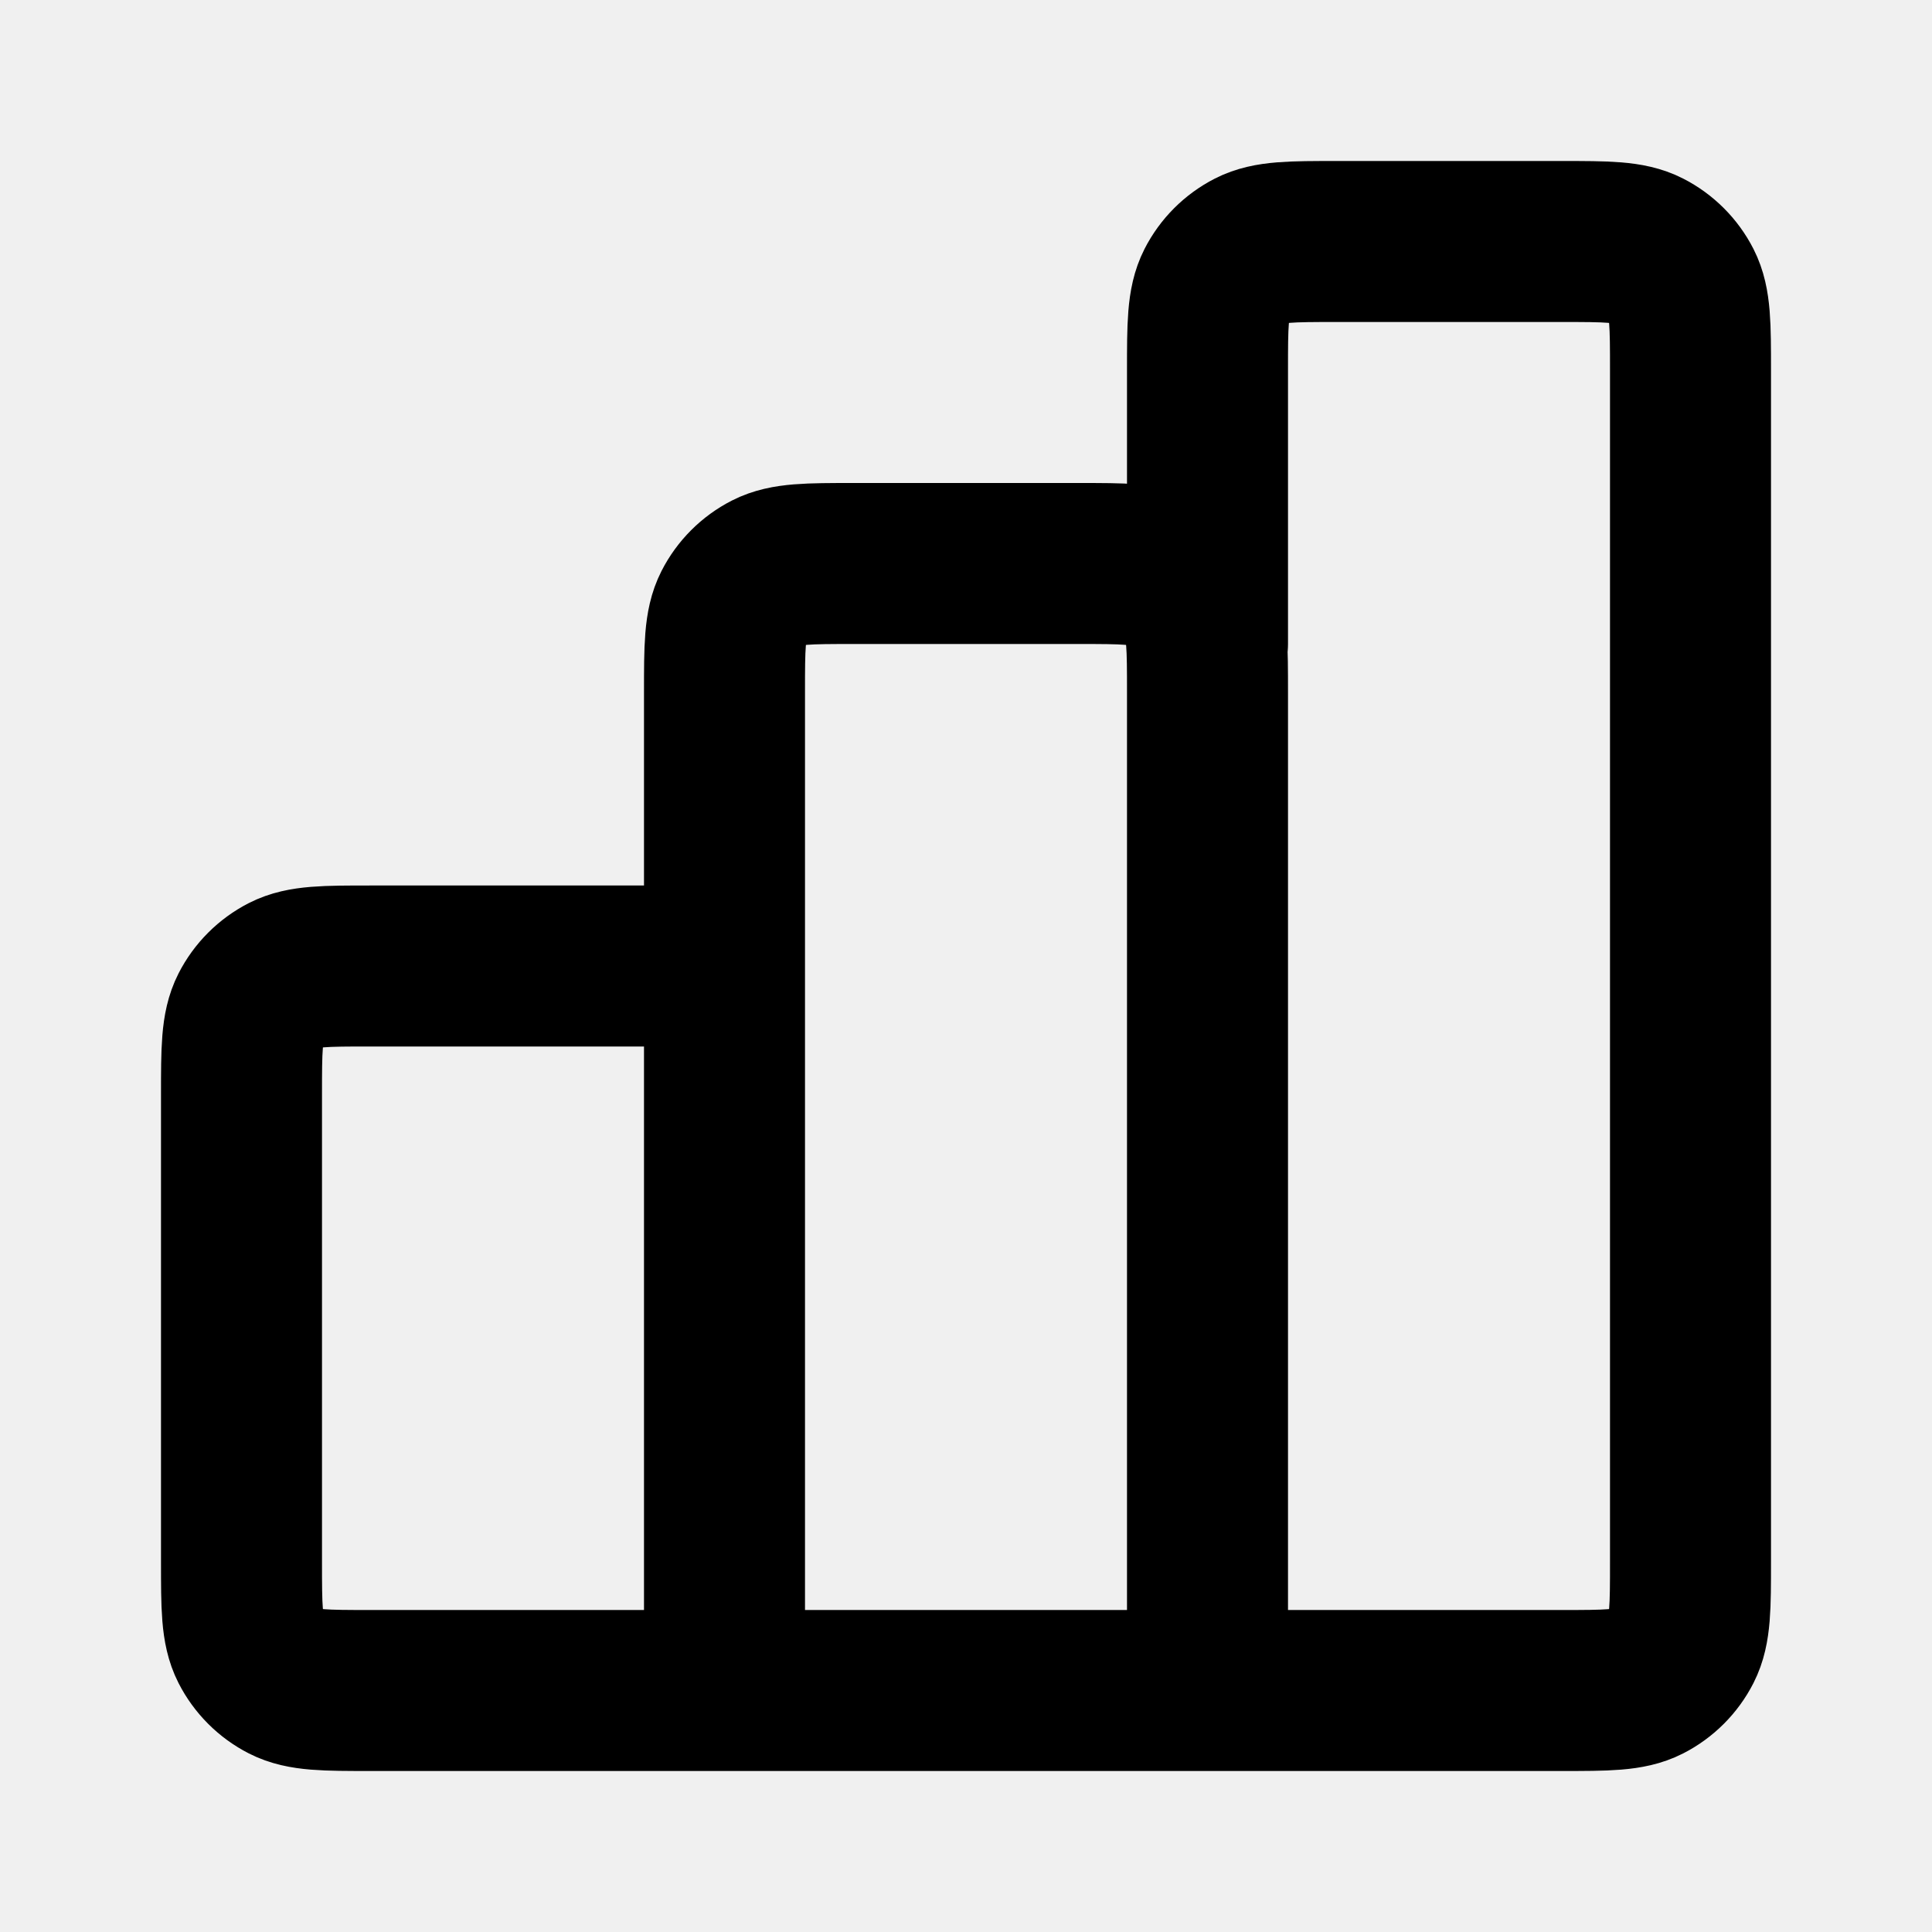
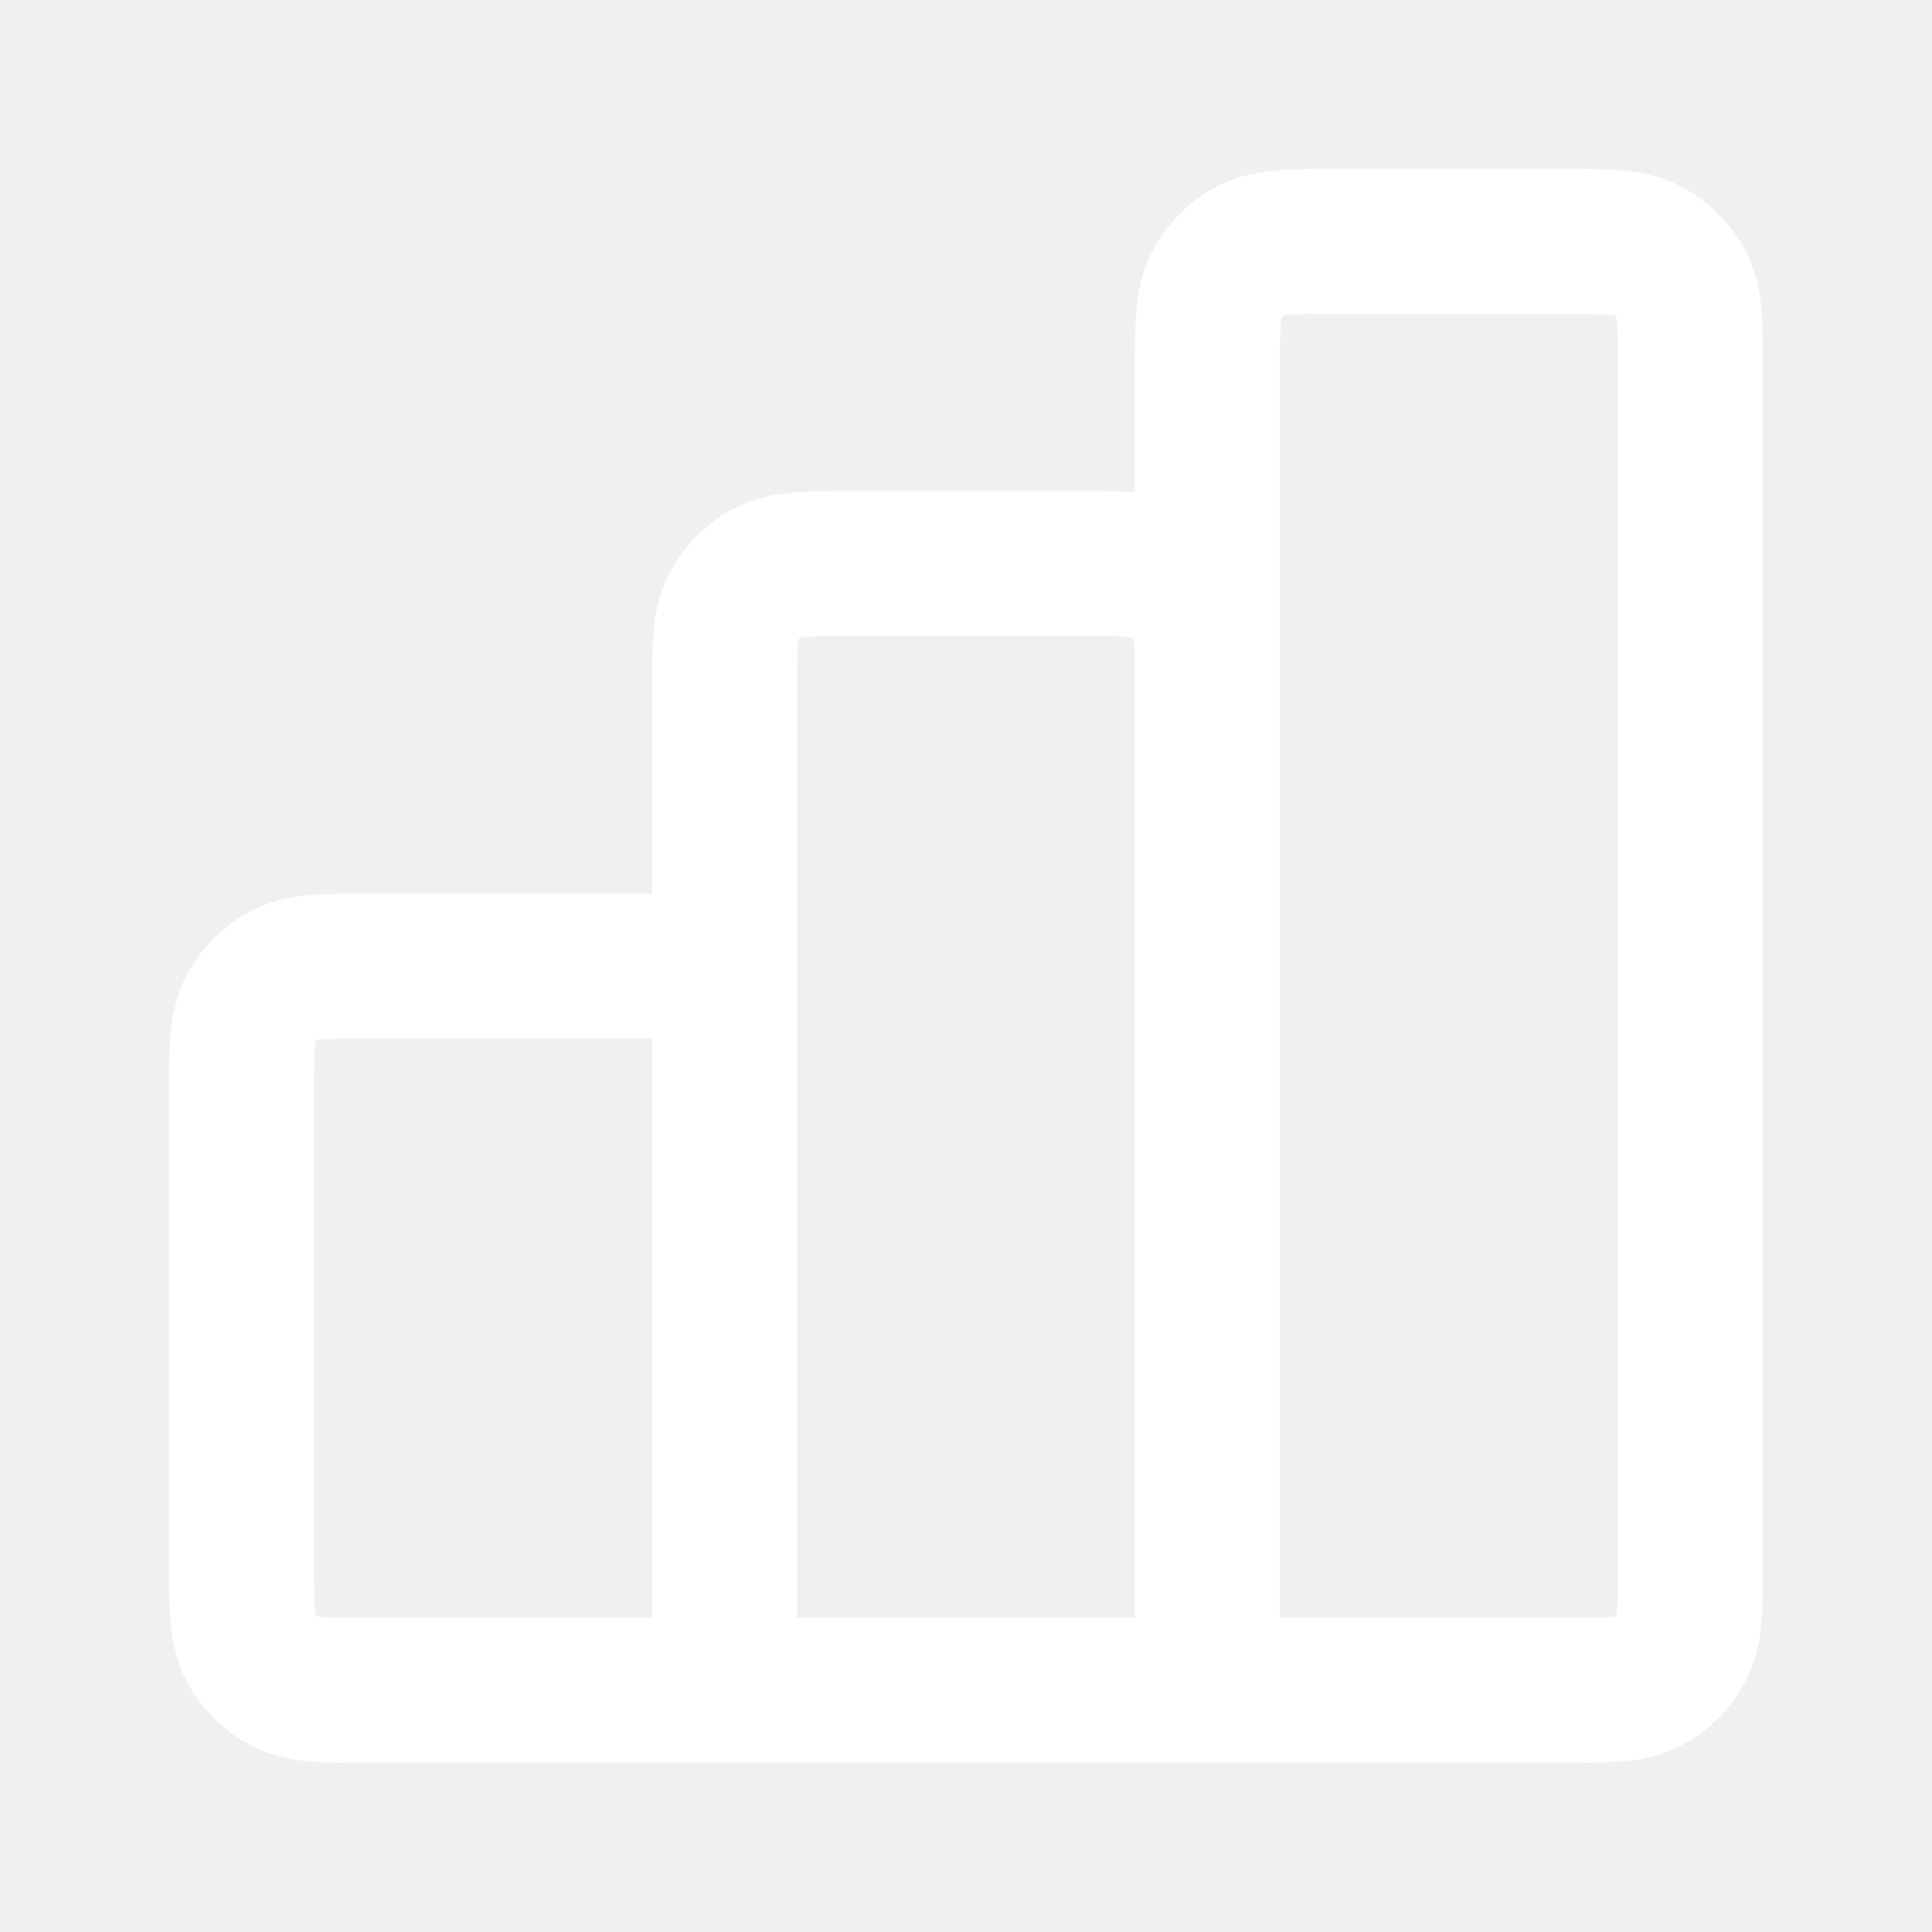
<svg xmlns="http://www.w3.org/2000/svg" width="24" height="24" viewBox="0 0 24 24" fill="none">
-   <path d="M9 12H4.6C4.04 12 3.76 12 3.546 12.109C3.358 12.205 3.205 12.358 3.109 12.546C3 12.76 3 13.04 3 13.6V19.4C3 19.96 3 20.24 3.109 20.454C3.205 20.642 3.358 20.795 3.546 20.891C3.76 21 4.04 21 4.6 21H9M9 21H15M9 21L9 8.6C9 8.04 9 7.76 9.109 7.546C9.205 7.358 9.358 7.205 9.546 7.109C9.76 7 10.04 7 10.6 7H13.4C13.96 7 14.24 7 14.454 7.109C14.642 7.205 14.795 7.358 14.891 7.546C15 7.76 15 8.04 15 8.6V21M15 21H19.4C19.96 21 20.24 21 20.454 20.891C20.642 20.795 20.795 20.642 20.891 20.454C21 20.24 21 19.96 21 19.4V4.6C21 4.04 21 3.76 20.891 3.546C20.795 3.358 20.642 3.205 20.454 3.109C20.24 3 19.96 3 19.4 3H16.6C16.04 3 15.76 3 15.546 3.109C15.358 3.205 15.205 3.358 15.109 3.546C15 3.76 15 4.04 15 4.6V8" stroke="black" stroke-width="2" stroke-linecap="round" stroke-linejoin="round" />
+   <path d="M9 12H4.6C4.04 12 3.76 12 3.546 12.109C3.358 12.205 3.205 12.358 3.109 12.546C3 12.76 3 13.04 3 13.6V19.4C3 19.96 3 20.24 3.109 20.454C3.205 20.642 3.358 20.795 3.546 20.891C3.76 21 4.04 21 4.6 21H9M9 21H15M9 21L9 8.6C9 8.04 9 7.76 9.109 7.546C9.205 7.358 9.358 7.205 9.546 7.109C9.76 7 10.04 7 10.6 7H13.4C13.96 7 14.24 7 14.454 7.109C14.642 7.205 14.795 7.358 14.891 7.546C15 7.76 15 8.04 15 8.6V21M15 21H19.4C19.96 21 20.24 21 20.454 20.891C20.642 20.795 20.795 20.642 20.891 20.454C21 20.24 21 19.96 21 19.4V4.6C21 4.04 21 3.76 20.891 3.546C20.795 3.358 20.642 3.205 20.454 3.109C20.24 3 19.96 3 19.4 3H16.6C16.04 3 15.76 3 15.546 3.109C15.358 3.205 15.205 3.358 15.109 3.546C15 3.76 15 4.04 15 4.6V8" stroke="white" stroke-width="1.8" stroke-linecap="round" stroke-linejoin="round" />
</svg>
